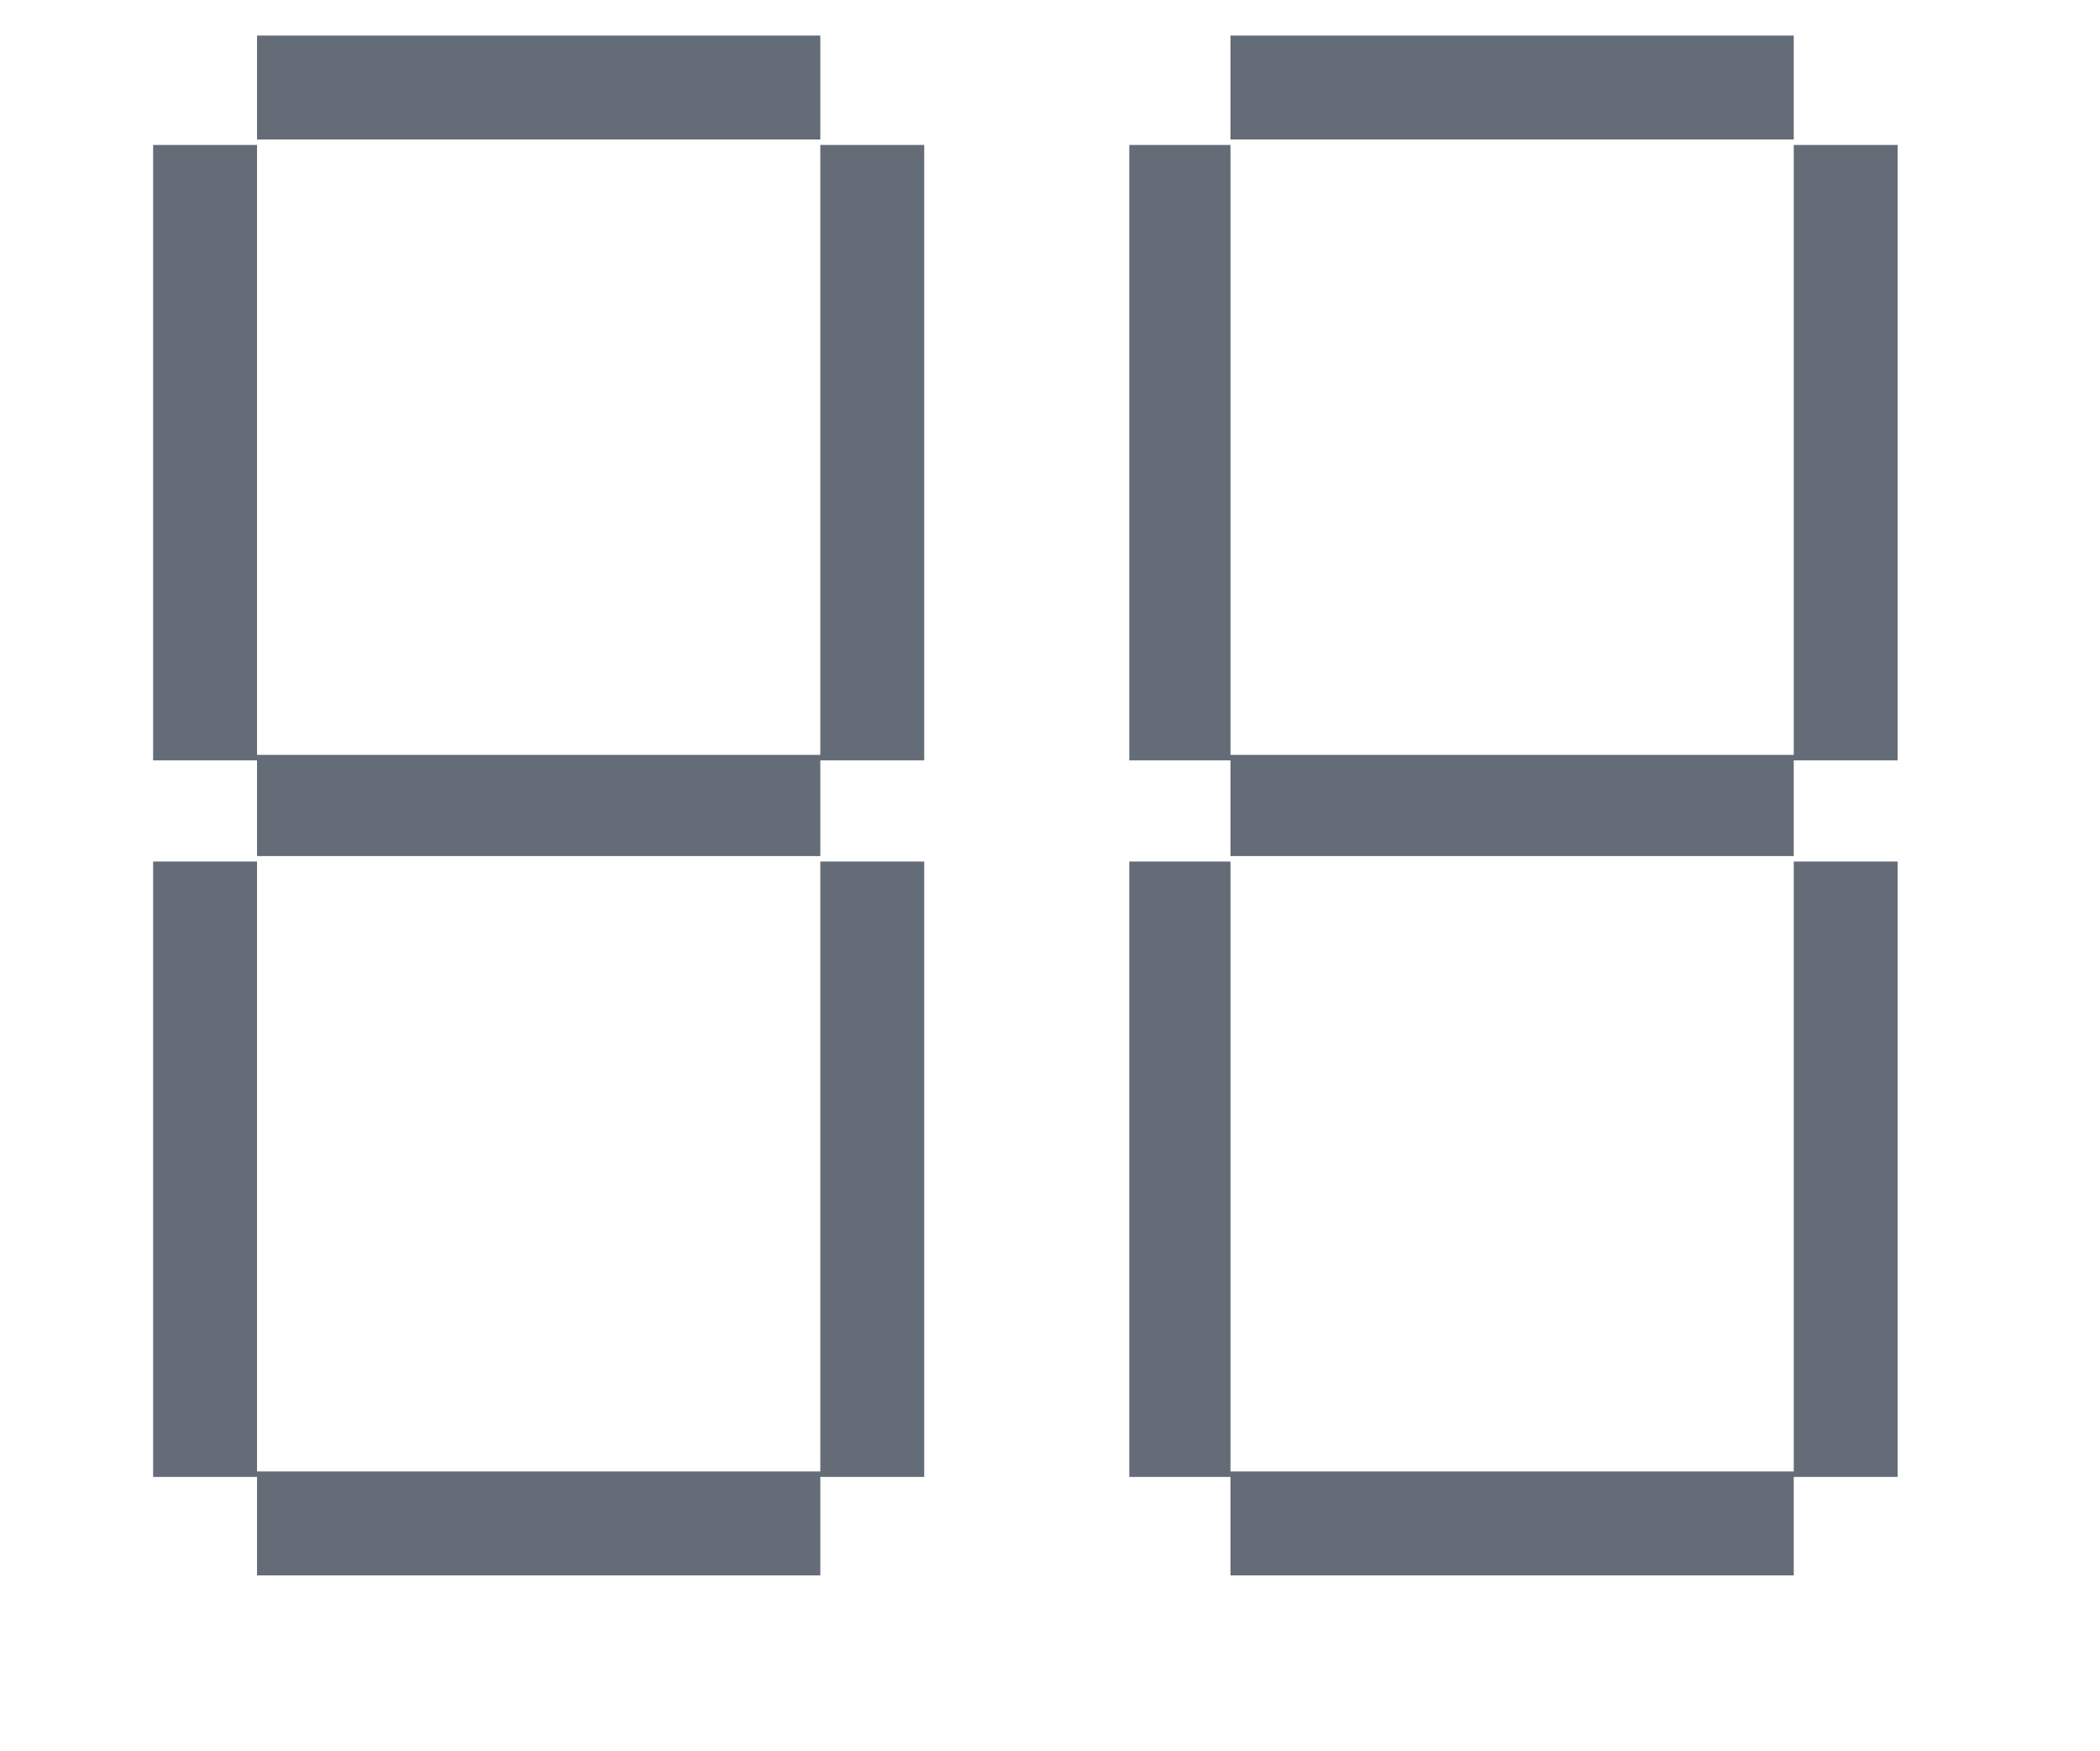
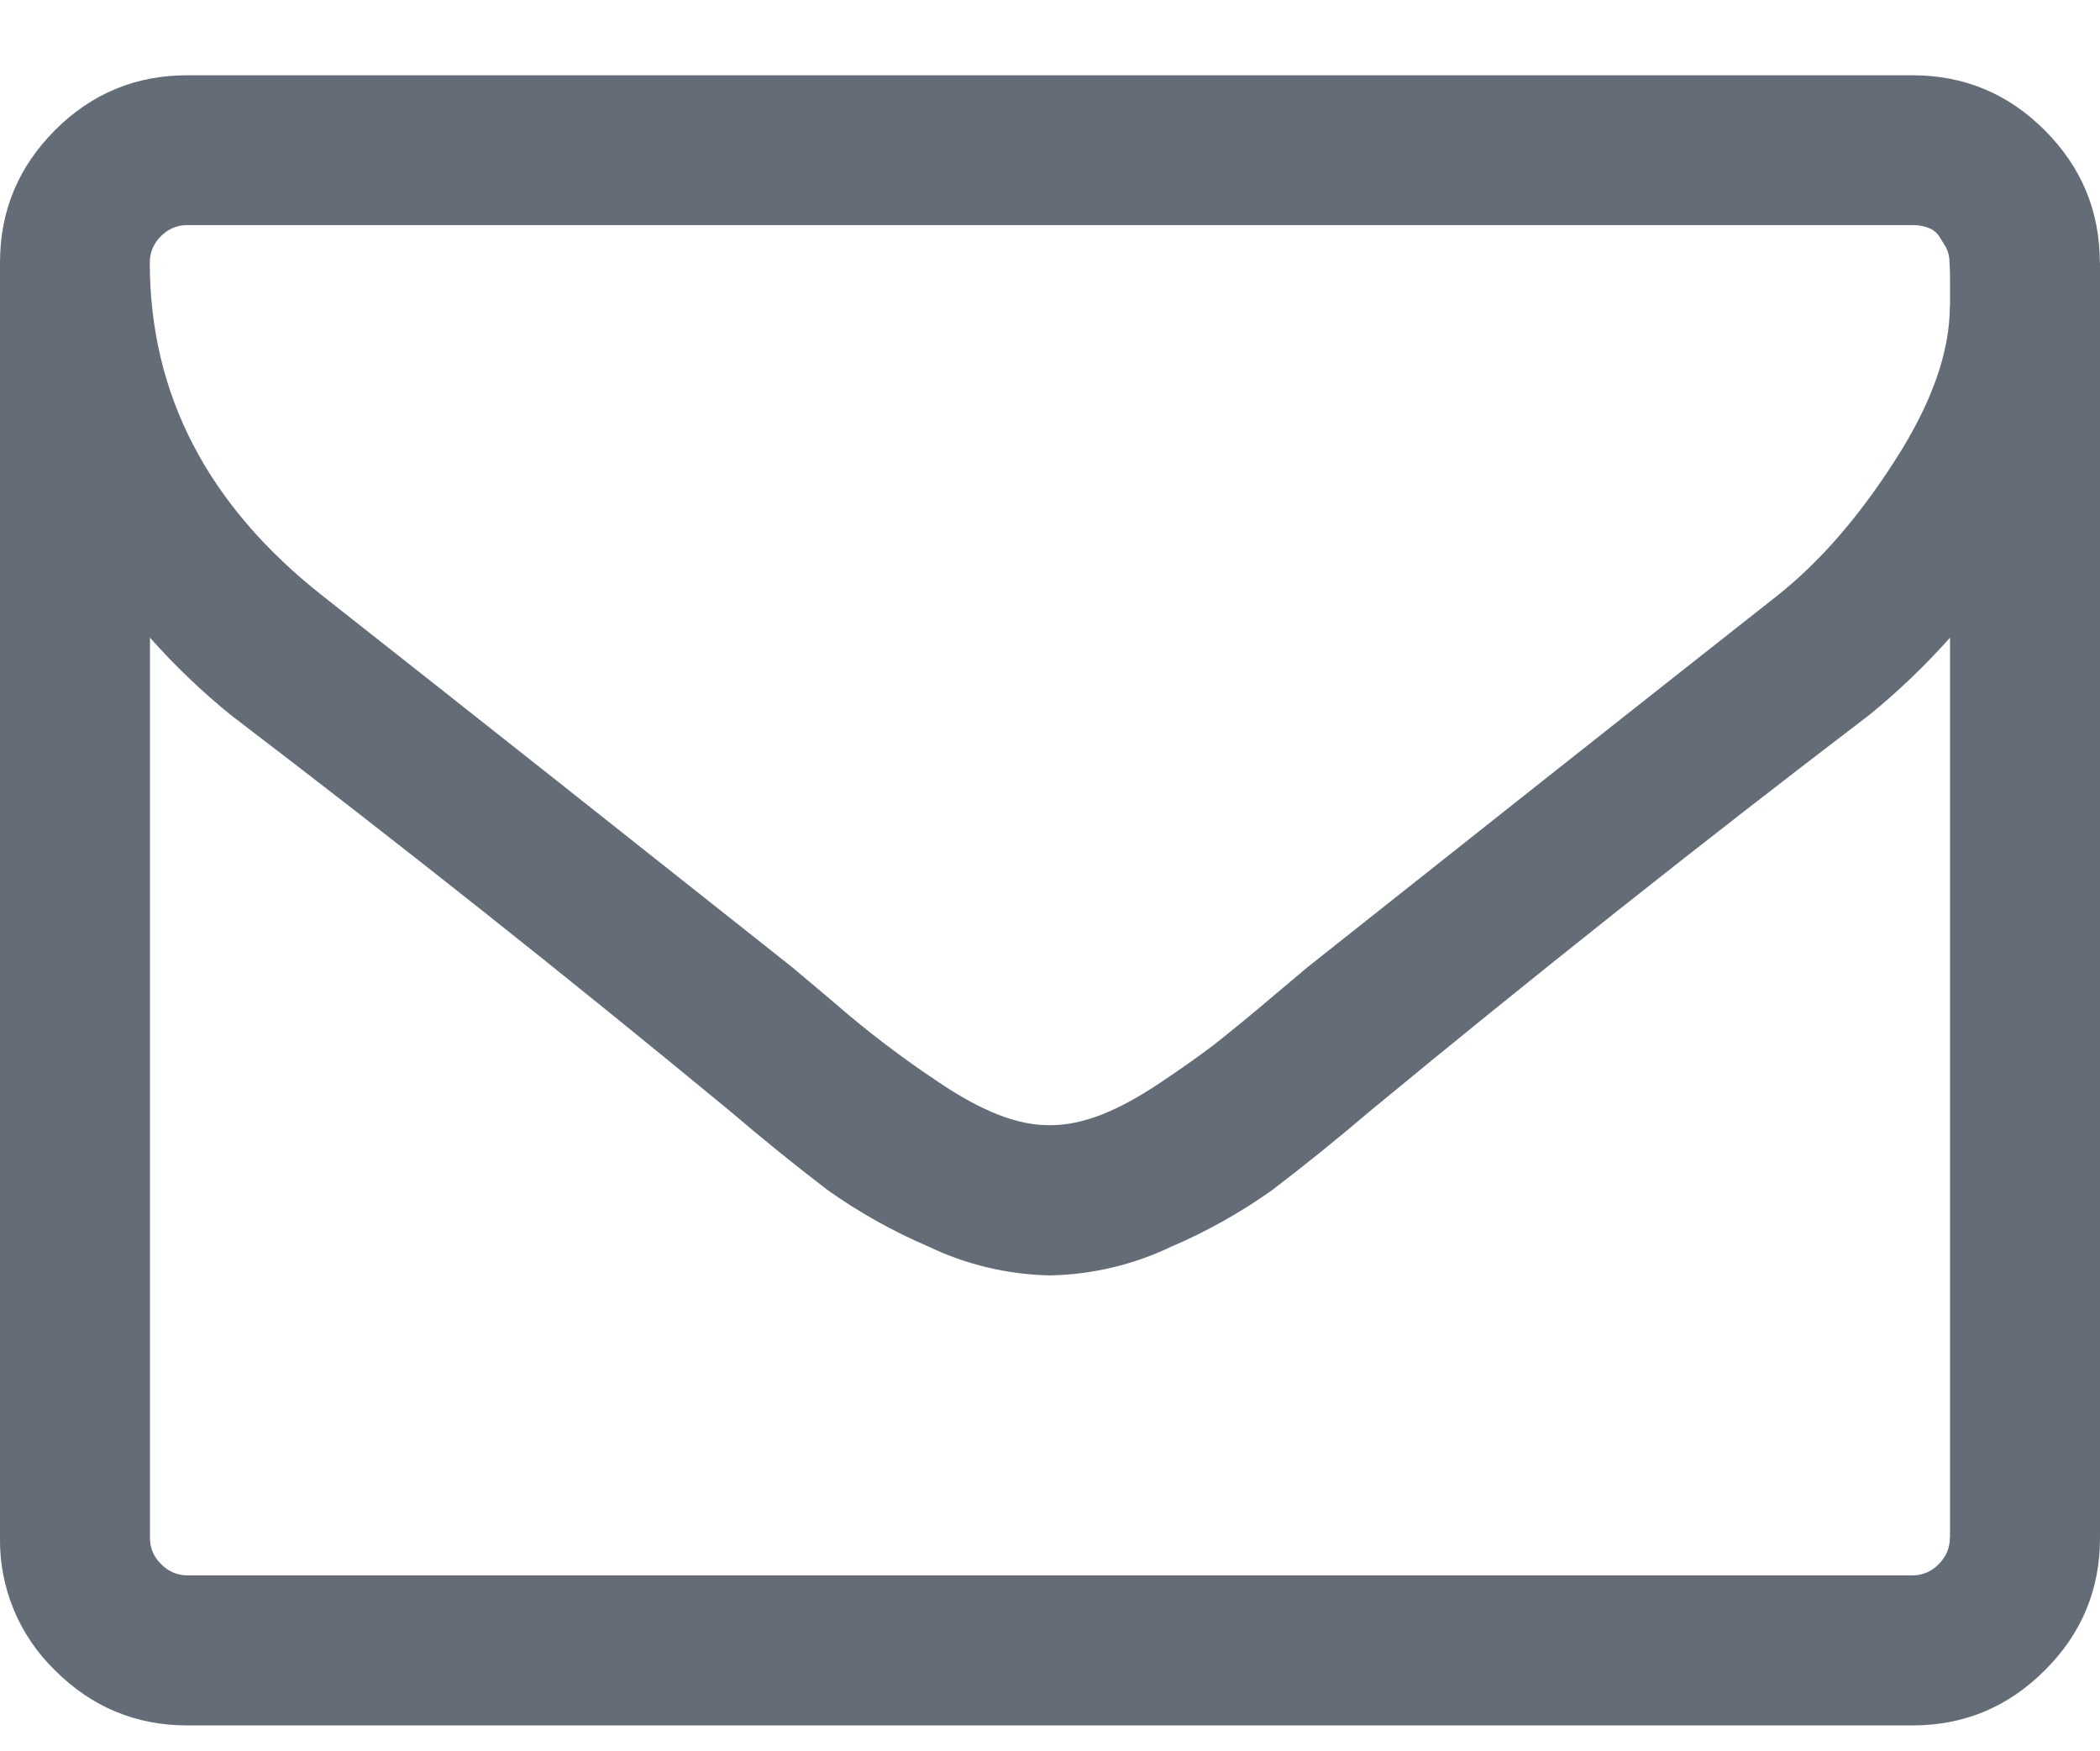
<svg xmlns="http://www.w3.org/2000/svg" width="12" height="10" viewBox="0 0 12 10">
-   <text fill="#646C77" fill-rule="evenodd" font-family="FontAwesome" font-size="12" transform="translate(-840 -465)">
-     <tspan x="840" y="474"></tspan>
-   </text>
+   <path fill="#646C77" fill-rule="evenodd" d="M11.143 8.786V3.643c-.143.16-.297.308-.462.442a93.81 93.81 0 0 0-2.853 2.263 13.17 13.17 0 0 1-.556.449 3.093 3.093 0 0 1-.579.325 1.68 1.68 0 0 1-.686.164h-.014a1.68 1.68 0 0 1-.686-.164 3.093 3.093 0 0 1-.58-.325 13.163 13.163 0 0 1-.555-.449 93.81 93.81 0 0 0-2.853-2.263 3.924 3.924 0 0 1-.462-.442v5.143c0 .058.021.108.064.15A.206.206 0 0 0 1.07 9h9.858a.206.206 0 0 0 .15-.064.206.206 0 0 0 .064-.15zm0-7.038v-.164a1.6 1.6 0 0 0-.003-.087.183.183 0 0 0-.02-.084 3.918 3.918 0 0 1-.037-.06.123.123 0 0 0-.06-.05.242.242 0 0 0-.094-.017H1.07a.206.206 0 0 0-.15.063.206.206 0 0 0-.064.151c0 .75.328 1.384.985 1.902.861.678 1.756 1.386 2.685 2.123l.234.197a5.803 5.803 0 0 0 .606.462c.123.083.236.144.338.184.103.04.199.06.288.06h.014c.089 0 .185-.02.288-.06.102-.04.215-.101.338-.184.123-.082.222-.153.298-.21a11.5 11.5 0 0 0 .308-.252l.234-.197c.929-.737 1.824-1.445 2.685-2.123.242-.192.466-.45.673-.774.208-.323.312-.617.312-.88zM12 1.5v7.286c0 .294-.105.547-.315.756-.21.21-.462.315-.756.315H1.07c-.294 0-.546-.105-.756-.315A1.032 1.032 0 0 1 0 8.786V1.5C0 1.205.105.953.315.743.525.533.777.43 1.07.43h9.858c.294 0 .546.104.756.314.21.21.315.462.315.757z" />
</svg>
